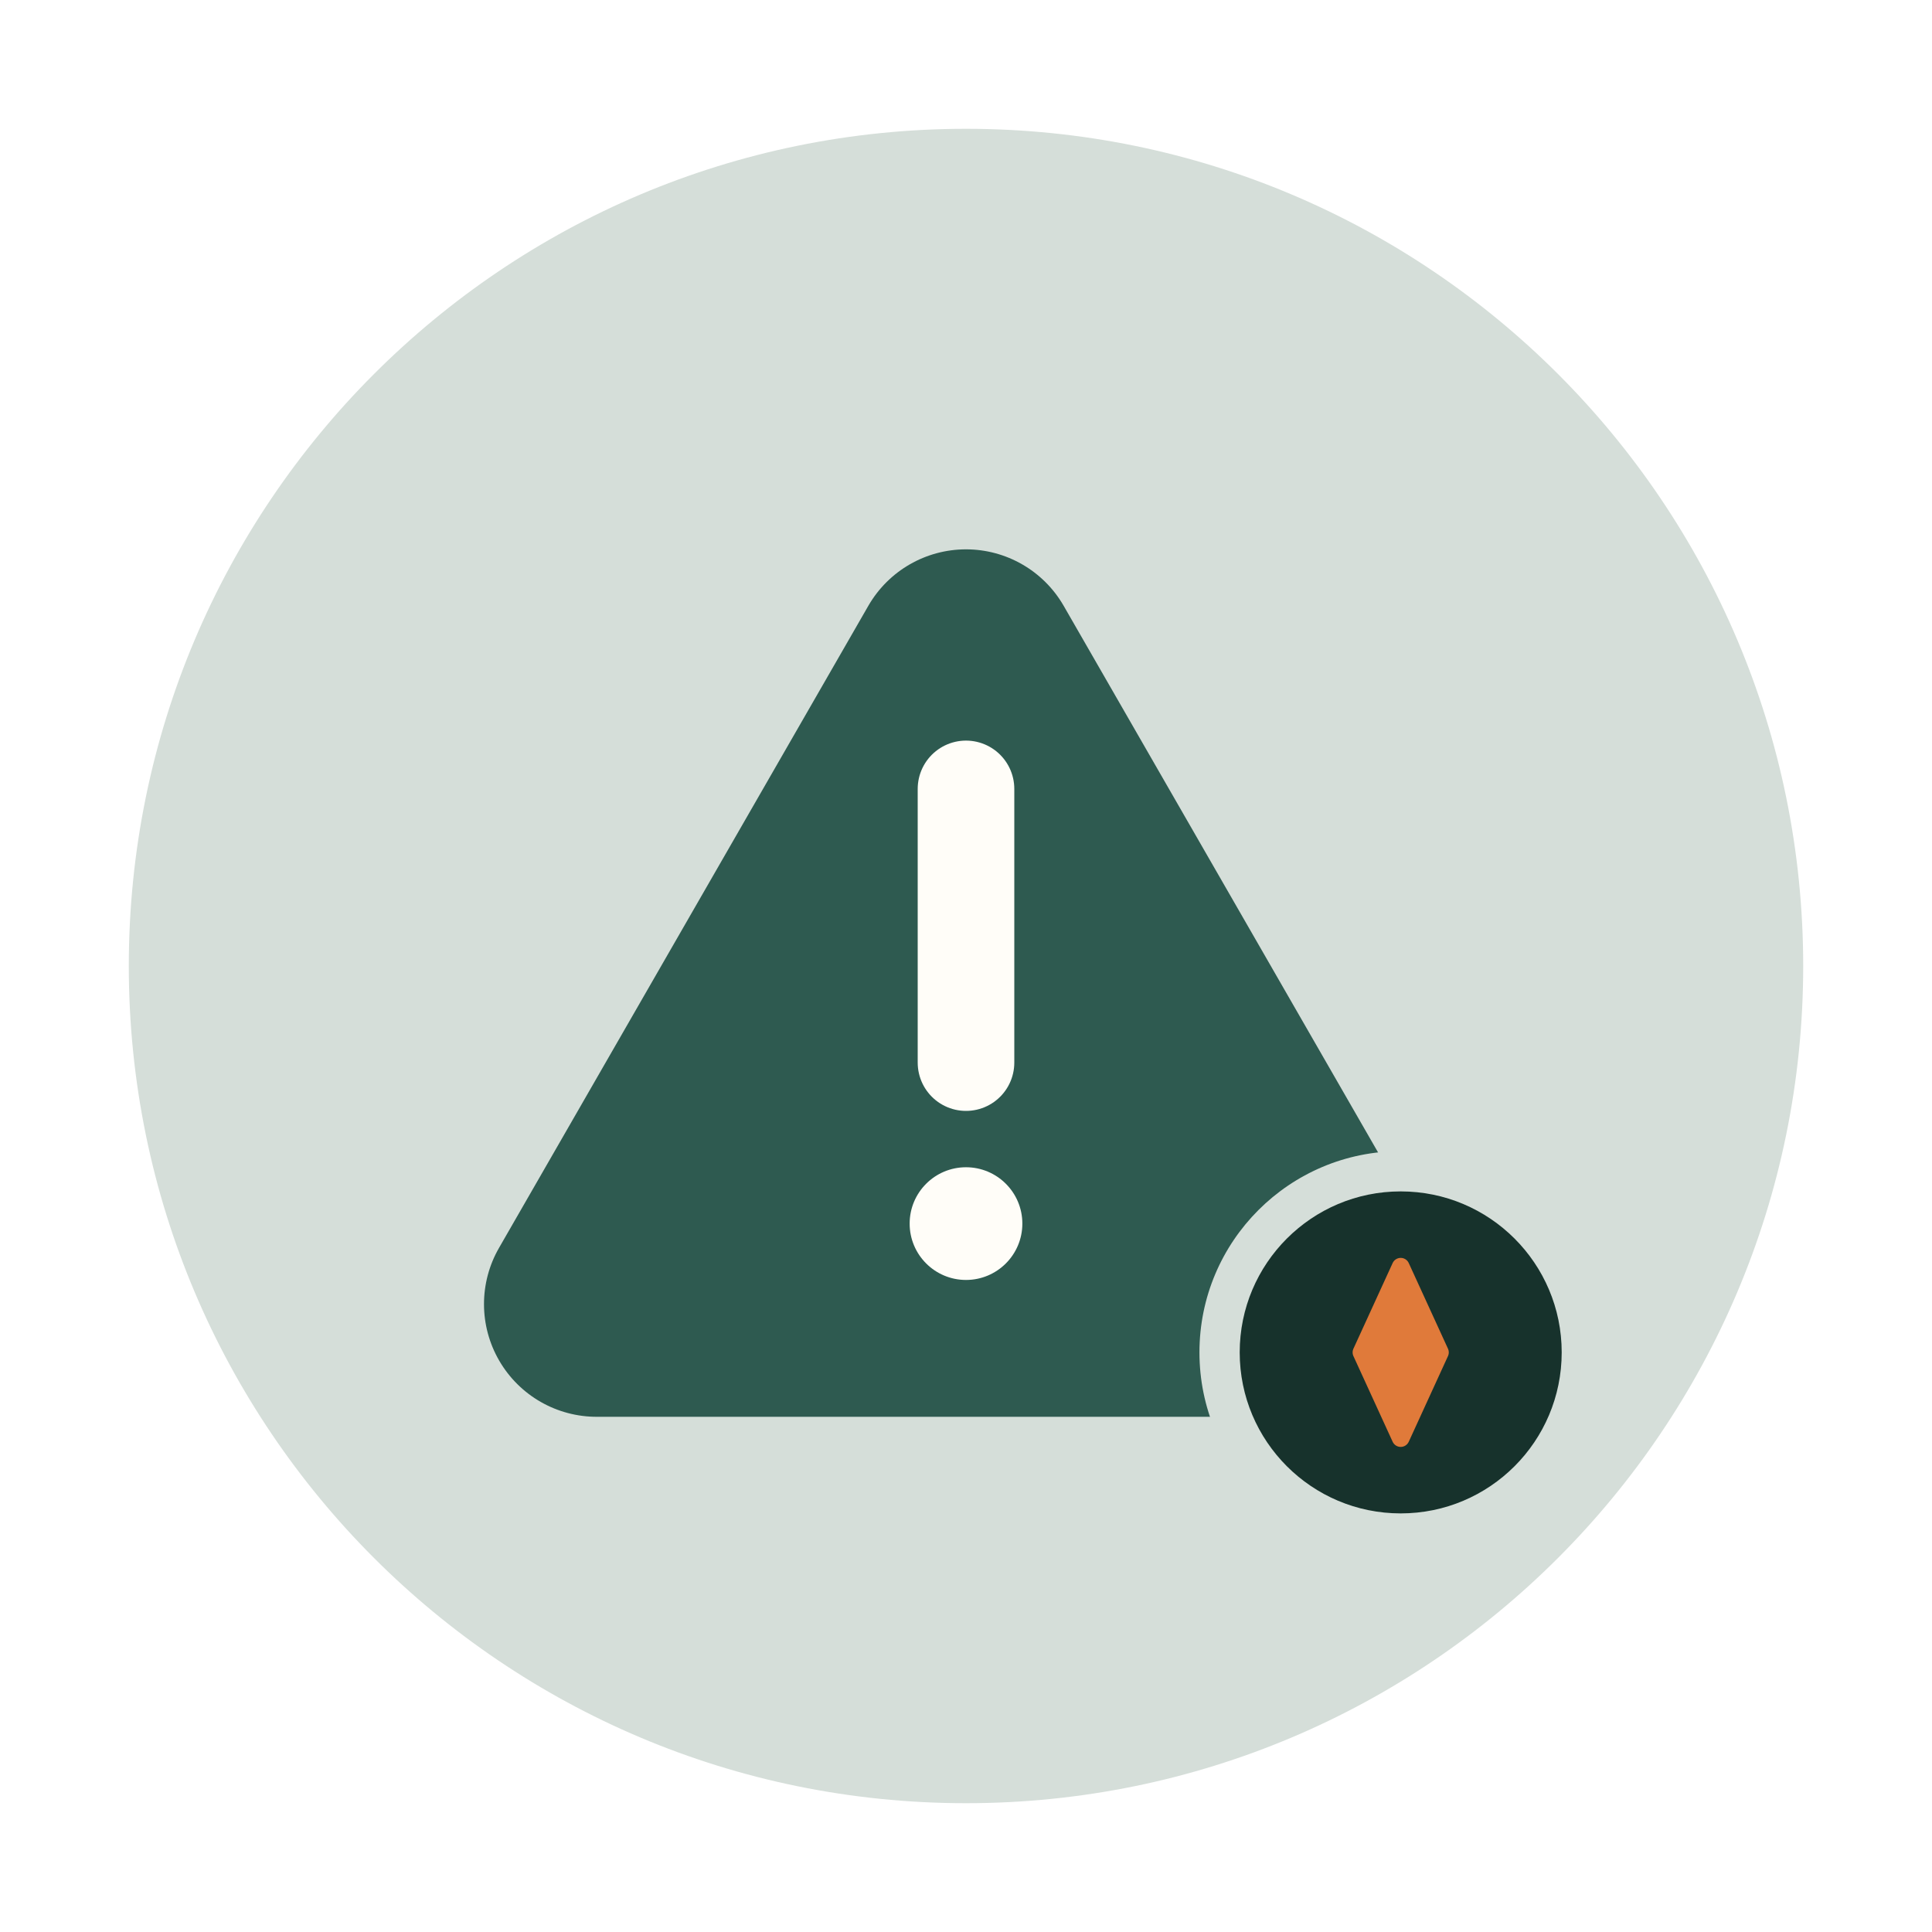
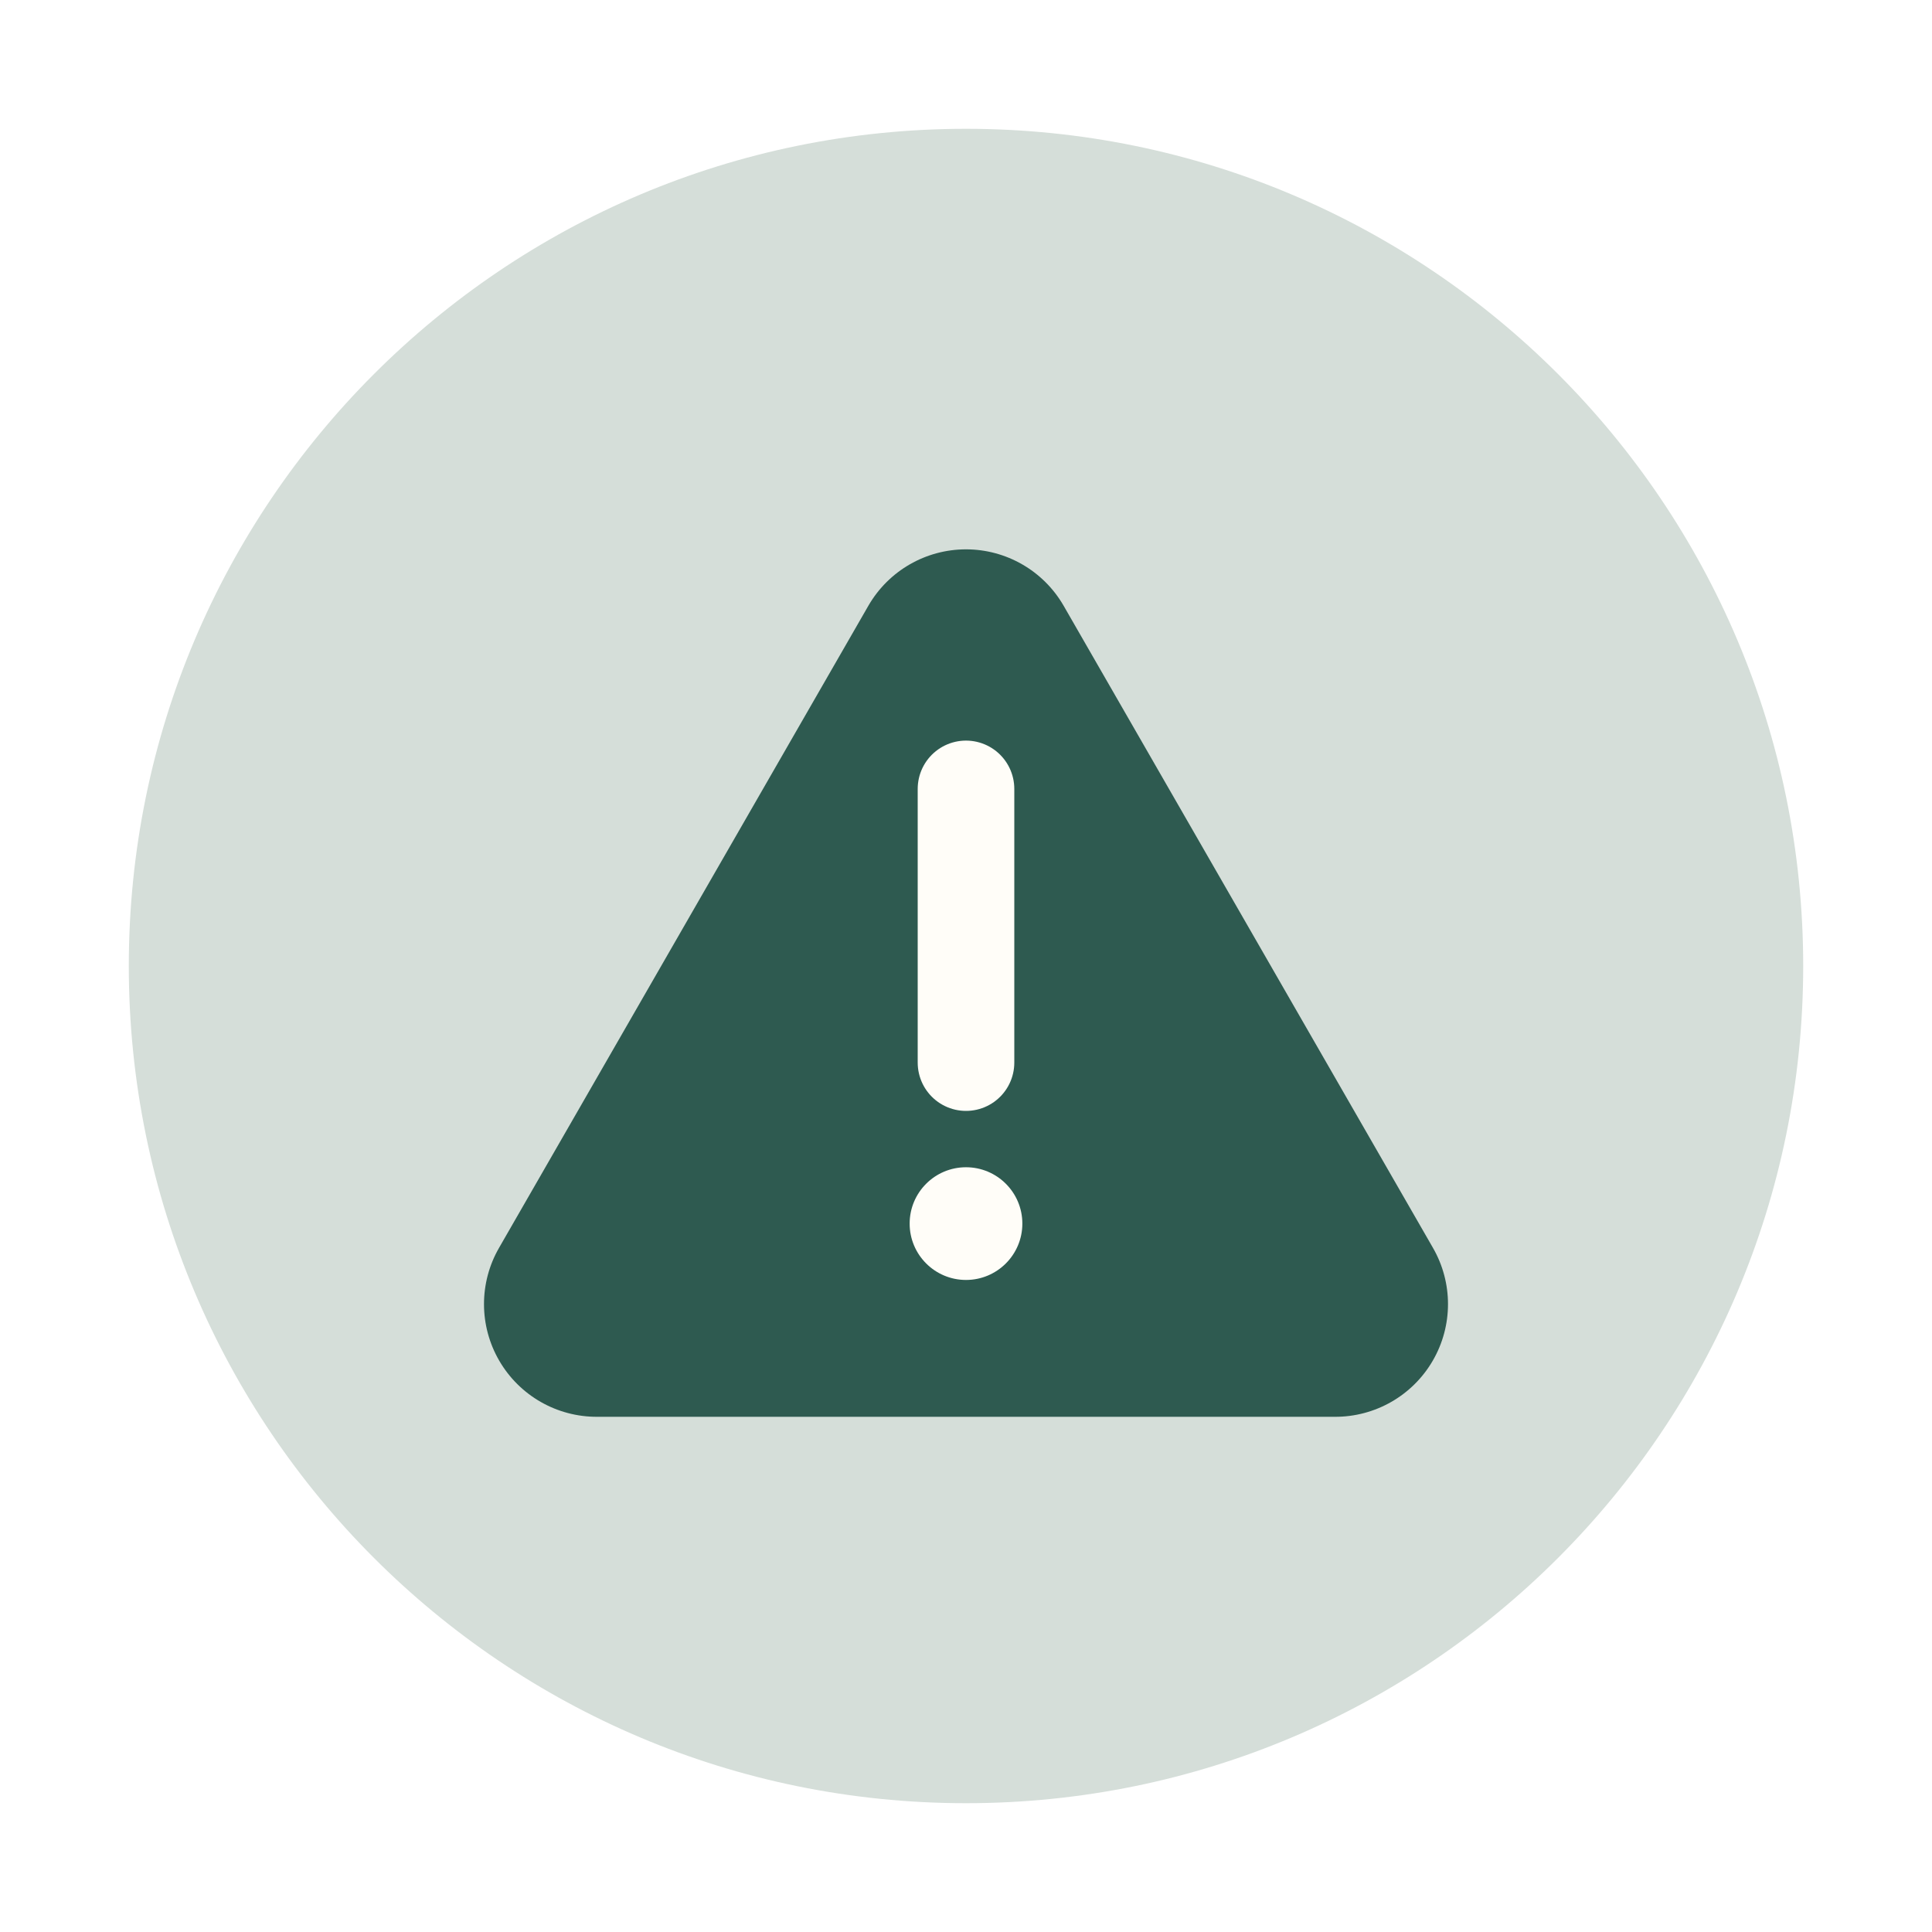
<svg xmlns="http://www.w3.org/2000/svg" viewBox="0 0 240 240" width="240" height="240">
  <circle cx="120" cy="120" r="104" fill="#D5DED9" />
  <path d="M107.9 75.2A14 14 0 0 1 132.1 75.2L178 155A14 14 0 0 1 165.8 176L74.2 176A14 14 0 0 1 62 155Z" fill="#2E5A50" />
  <path d="M120 98L120 132" fill="none" stroke="#FFFDF8" stroke-width="12" stroke-linecap="round" stroke-linejoin="round" />
  <circle cx="120" cy="152" r="7" fill="#FFFDF8" />
-   <circle cx="174" cy="168" r="25" fill="#D5DED9" />
-   <circle cx="174" cy="168" r="20" fill="#17322C" />
-   <path fill="#E07A3A" d="M173 156.9A1.1 1.1 0 0 1 175 156.9L179.9 167.6A1.1 1.1 0 0 1 179.9 168.4L175 179.1A1.1 1.1 0 0 1 173 179.1L168.1 168.4A1.1 1.1 0 0 1 168.1 167.6Z" />
</svg>
